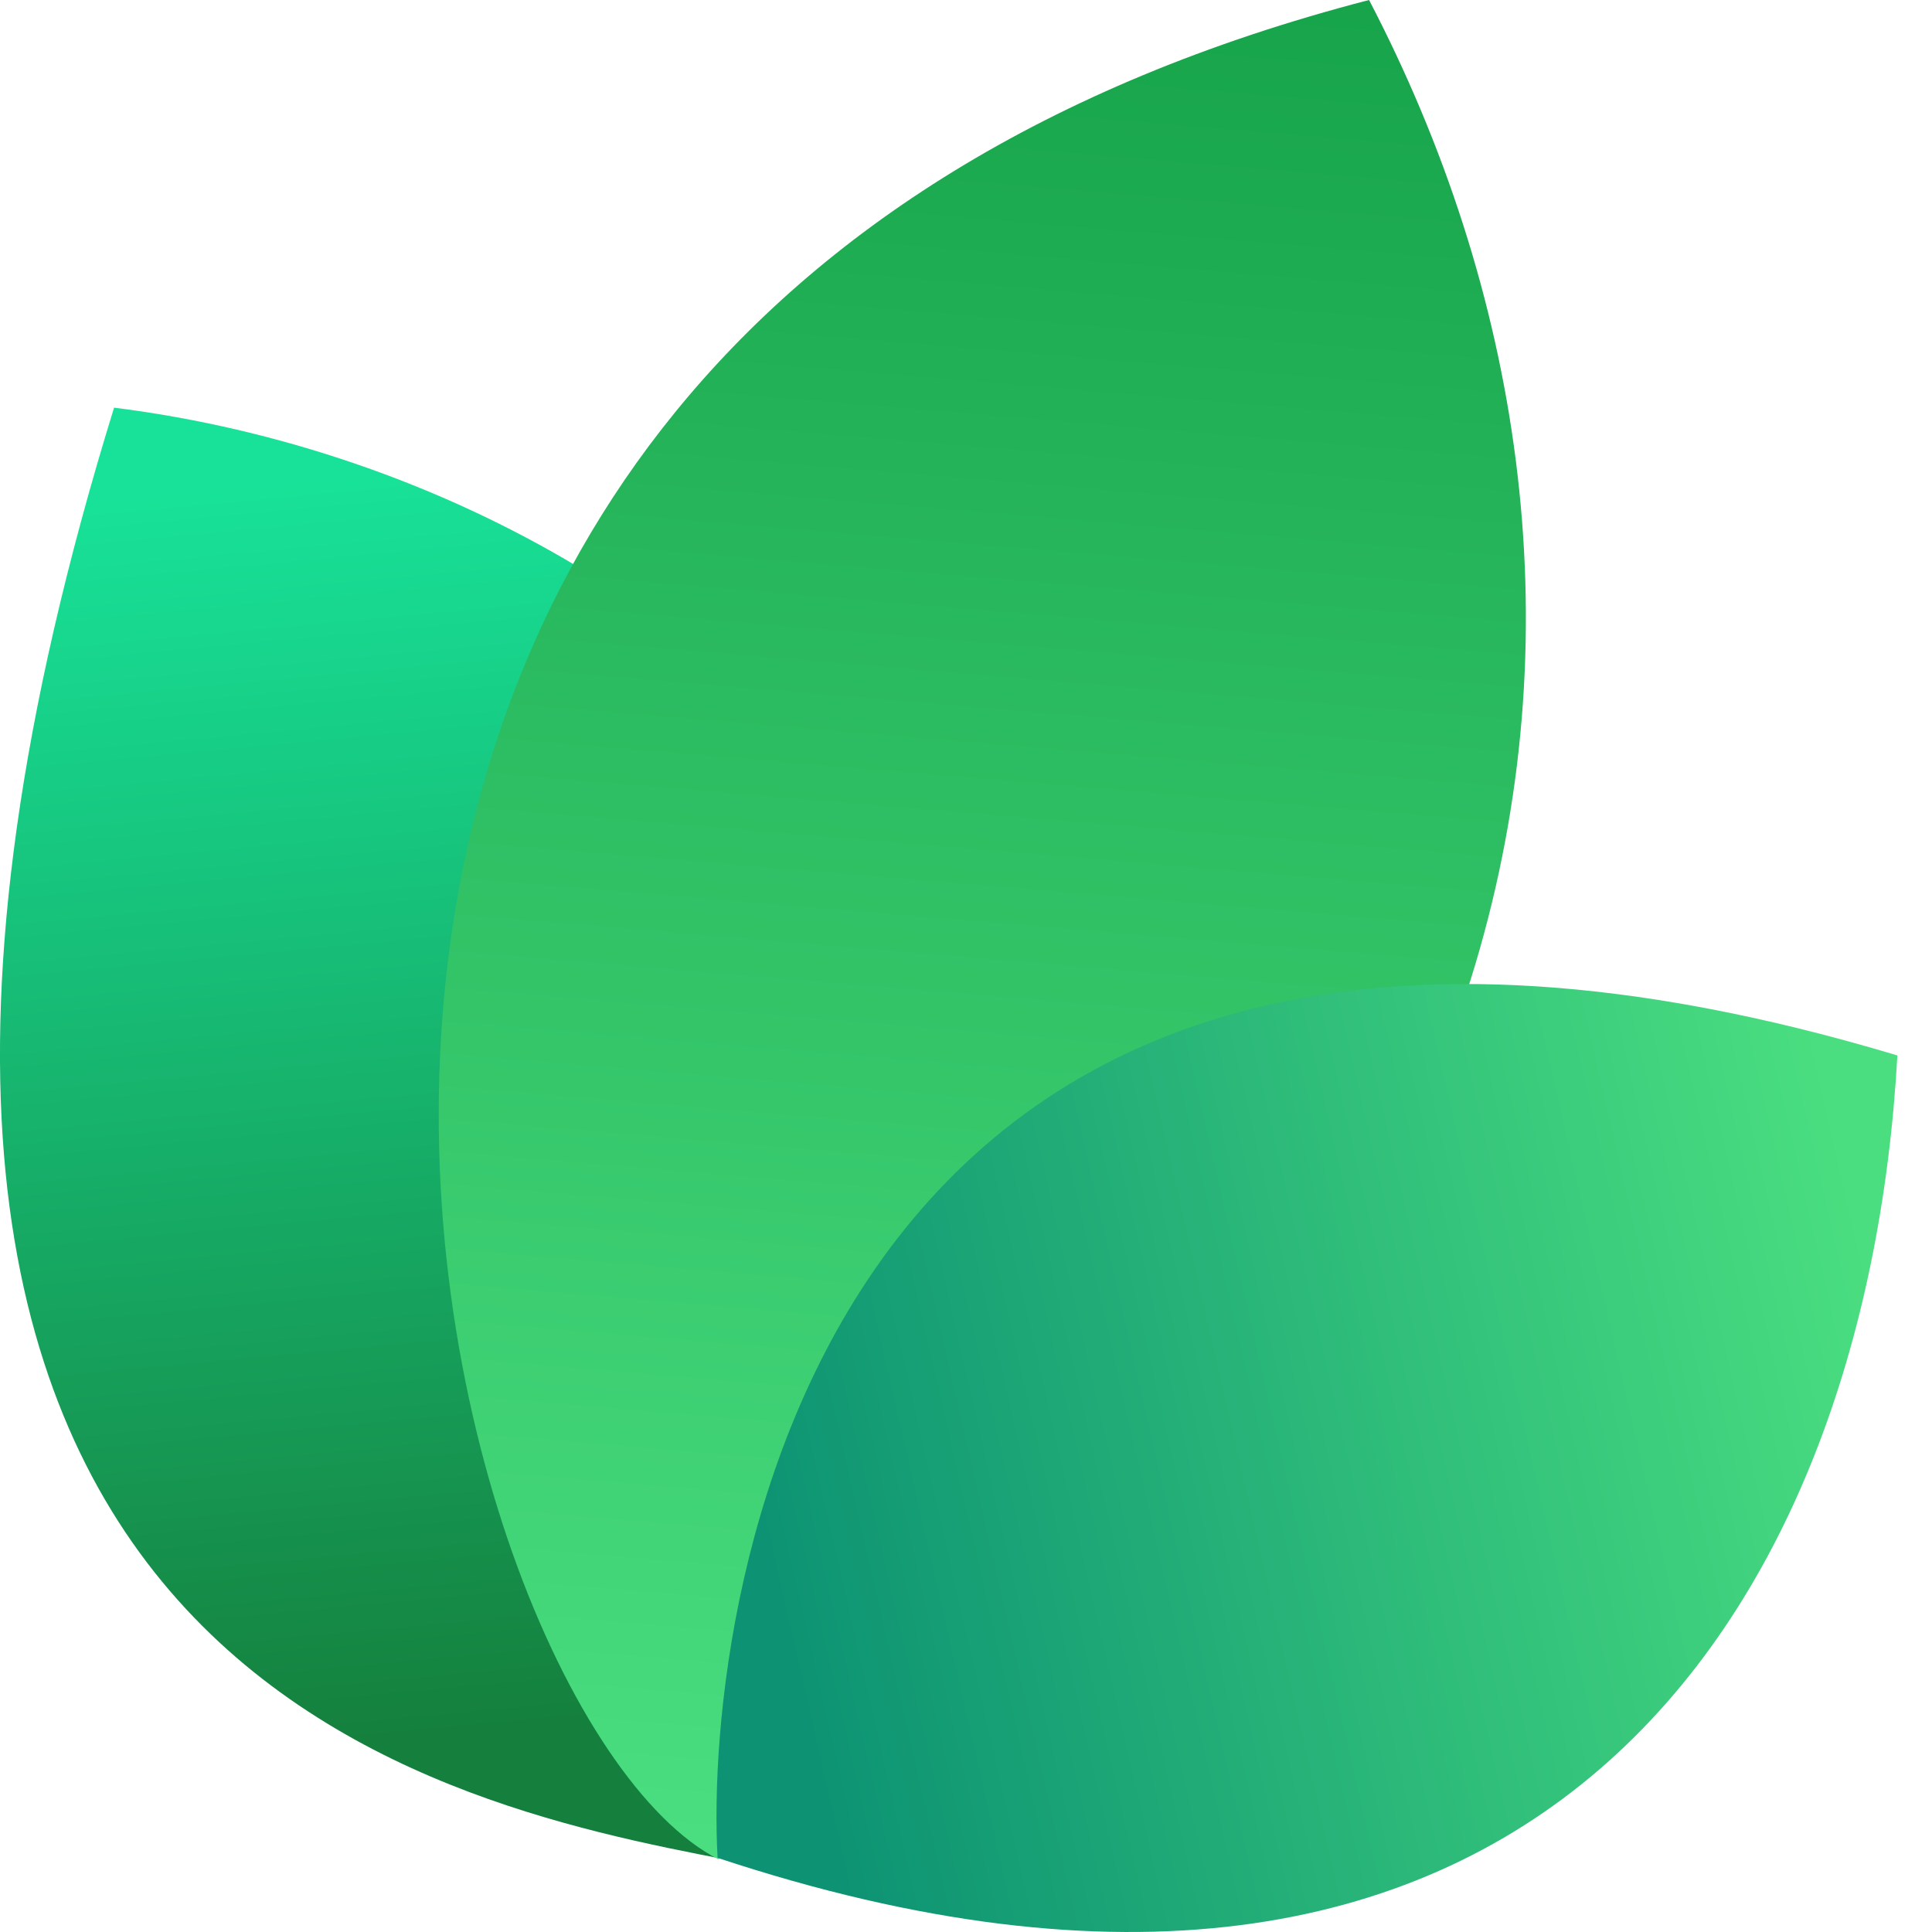
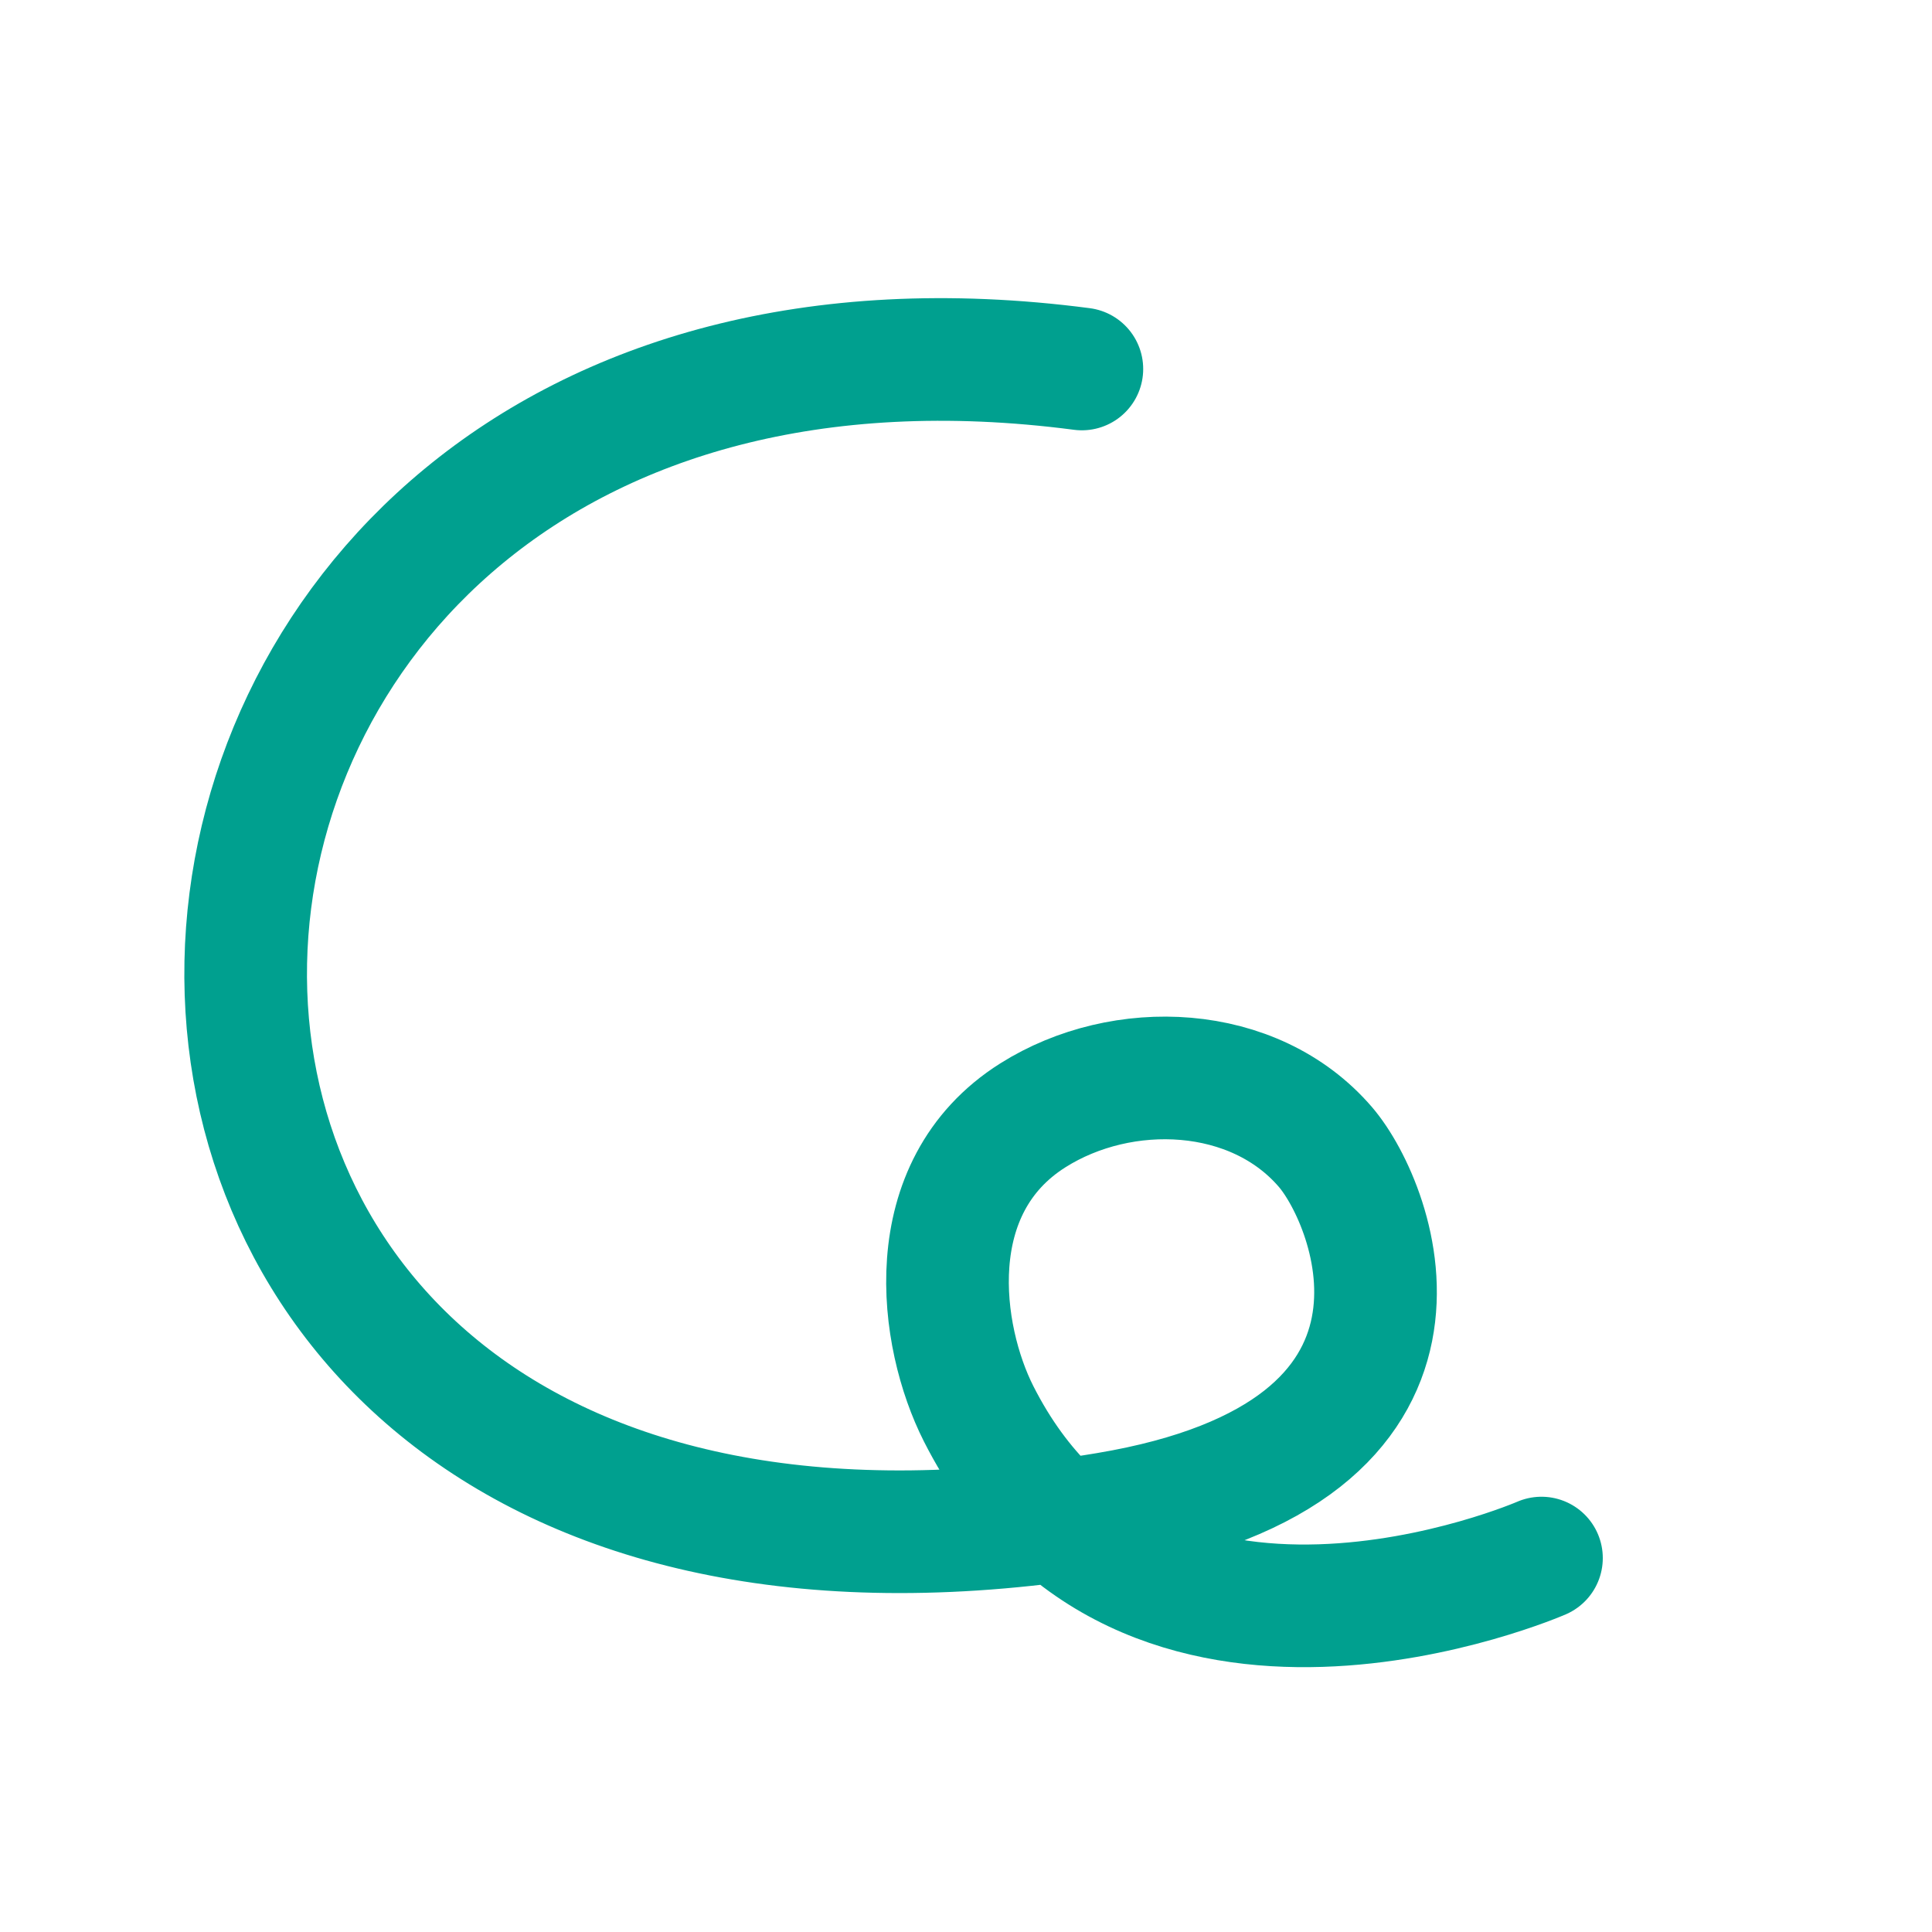
- <svg xmlns="http://www.w3.org/2000/svg" width="24" height="24" viewBox="0 0 24 24" fill="none">
-   <path d="M9.061 23.108C5.268 22.377 -3.391 20.627 1.417 5.064C9.634 6.099 16.973 14.064 9.061 23.108Z" fill="url(#paint0_linear_17557_2021)" />
-   <path d="M8.919 23.094C5.276 21.222 0.784 4.209 17.007 0C20.757 7.193 19.621 16.545 8.919 23.094Z" fill="url(#paint1_linear_17557_2021)" />
-   <path d="M8.914 23.079C8.735 19.882 10.159 9.085 23.57 13.111C23.181 20.123 18.984 26.418 8.914 23.079Z" fill="url(#paint2_linear_17557_2021)" />
-   <defs>
-     <linearGradient id="paint0_linear_17557_2021" x1="3.776" y1="5.916" x2="5.232" y2="21.559" gradientUnits="userSpaceOnUse">
-       <stop stop-color="#18E299" />
-       <stop offset="1" stop-color="#15803D" />
-     </linearGradient>
-     <linearGradient id="paint1_linear_17557_2021" x1="12.171" y1="-0.718" x2="10.19" y2="22.983" gradientUnits="userSpaceOnUse">
-       <stop stop-color="#16A34A" />
-       <stop offset="1" stop-color="#4ADE80" />
-     </linearGradient>
-     <linearGradient id="paint2_linear_17557_2021" x1="23.133" y1="15.353" x2="9.338" y2="18.52" gradientUnits="userSpaceOnUse">
-       <stop stop-color="#4ADE80" />
-       <stop offset="1" stop-color="#0D9373" />
-     </linearGradient>
-   </defs>
+ <svg xmlns="http://www.w3.org/2000/svg" width="100%" height="100%" viewBox="0 0 2048 2048" version="1.1" xml:space="preserve" style="fill-rule:evenodd;clip-rule:evenodd;stroke-linecap:round;stroke-linejoin:round;stroke-miterlimit:1.5;">
+   <g transform="matrix(1,0,0,1,-233.438,-44.5341)">
+     <path d="M1380.27,435.673C235.436,285.847 152.908,1858.09 1406.38,1649.09C1794.31,1584.41 1691.41,1322.14 1638.51,1260.48C1562.83,1172.26 1423.1,1167.06 1328.37,1226.8C1207.1,1303.28 1229.35,1461.26 1270.78,1543.09C1442.13,1881.52 1867.46,1696.14 1867.46,1696.14" style="fill:none;stroke:rgb(0,160,143);stroke-width:130px;" />
+   </g>
</svg>
